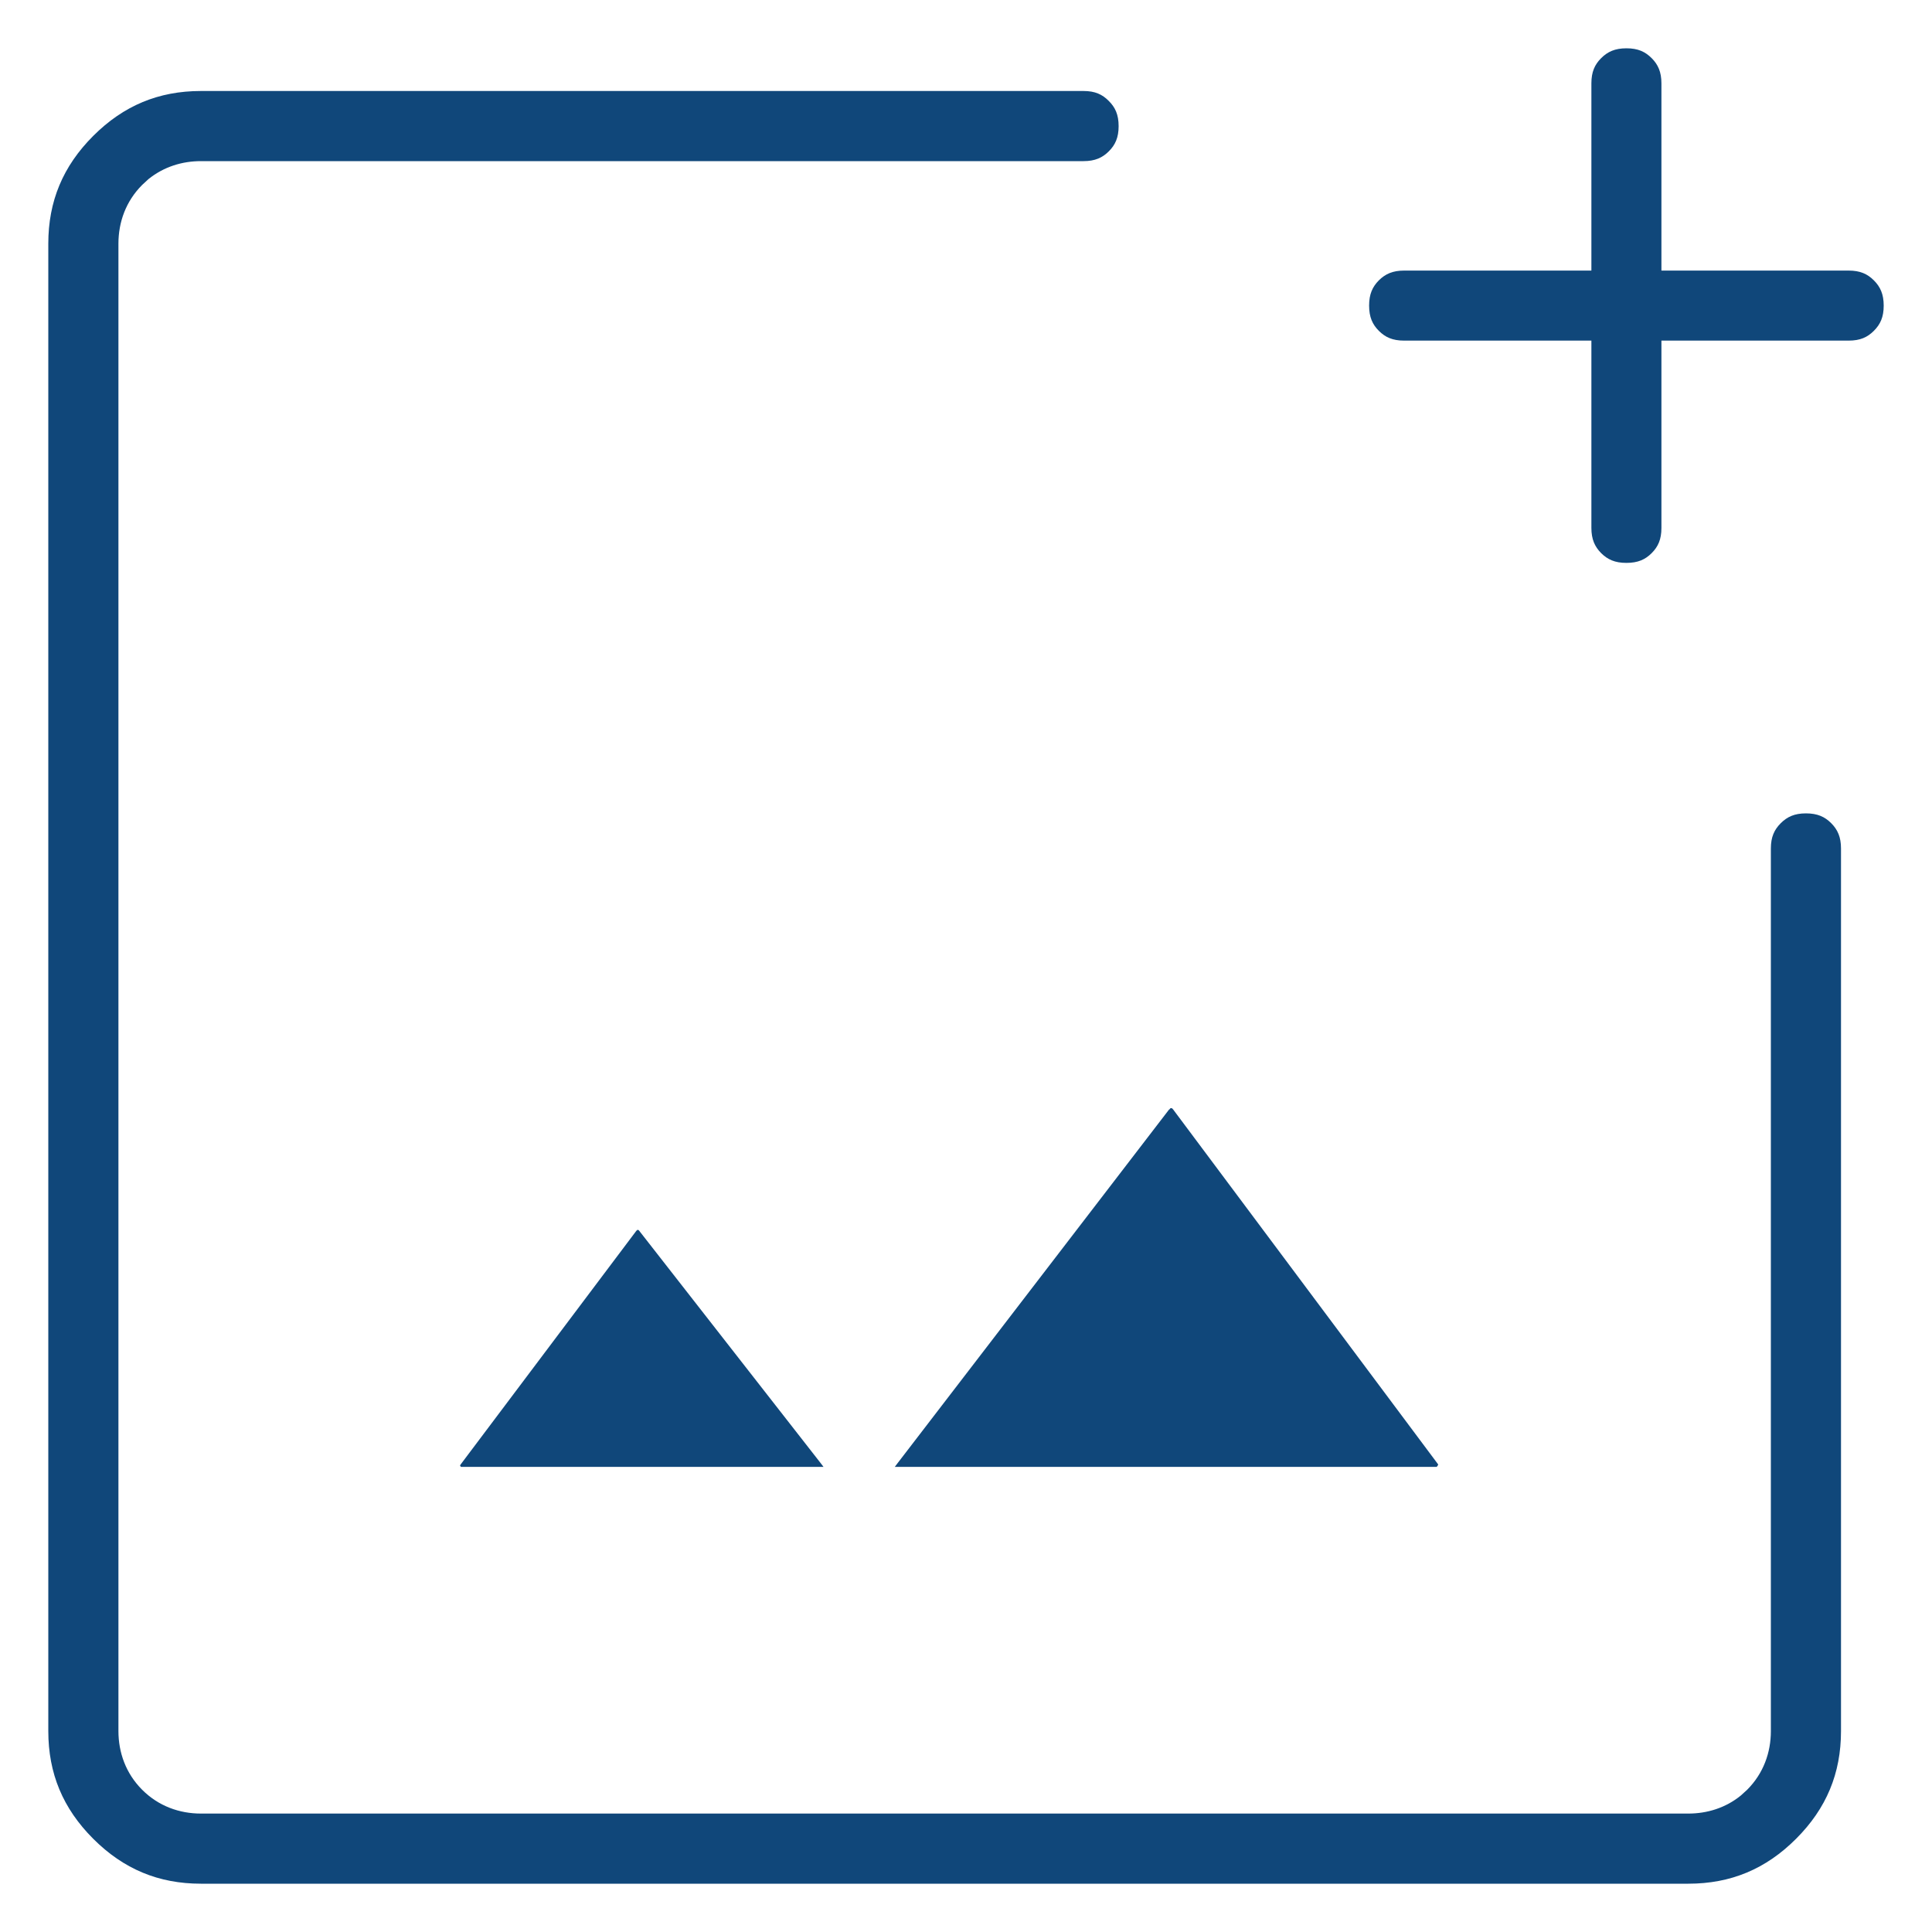
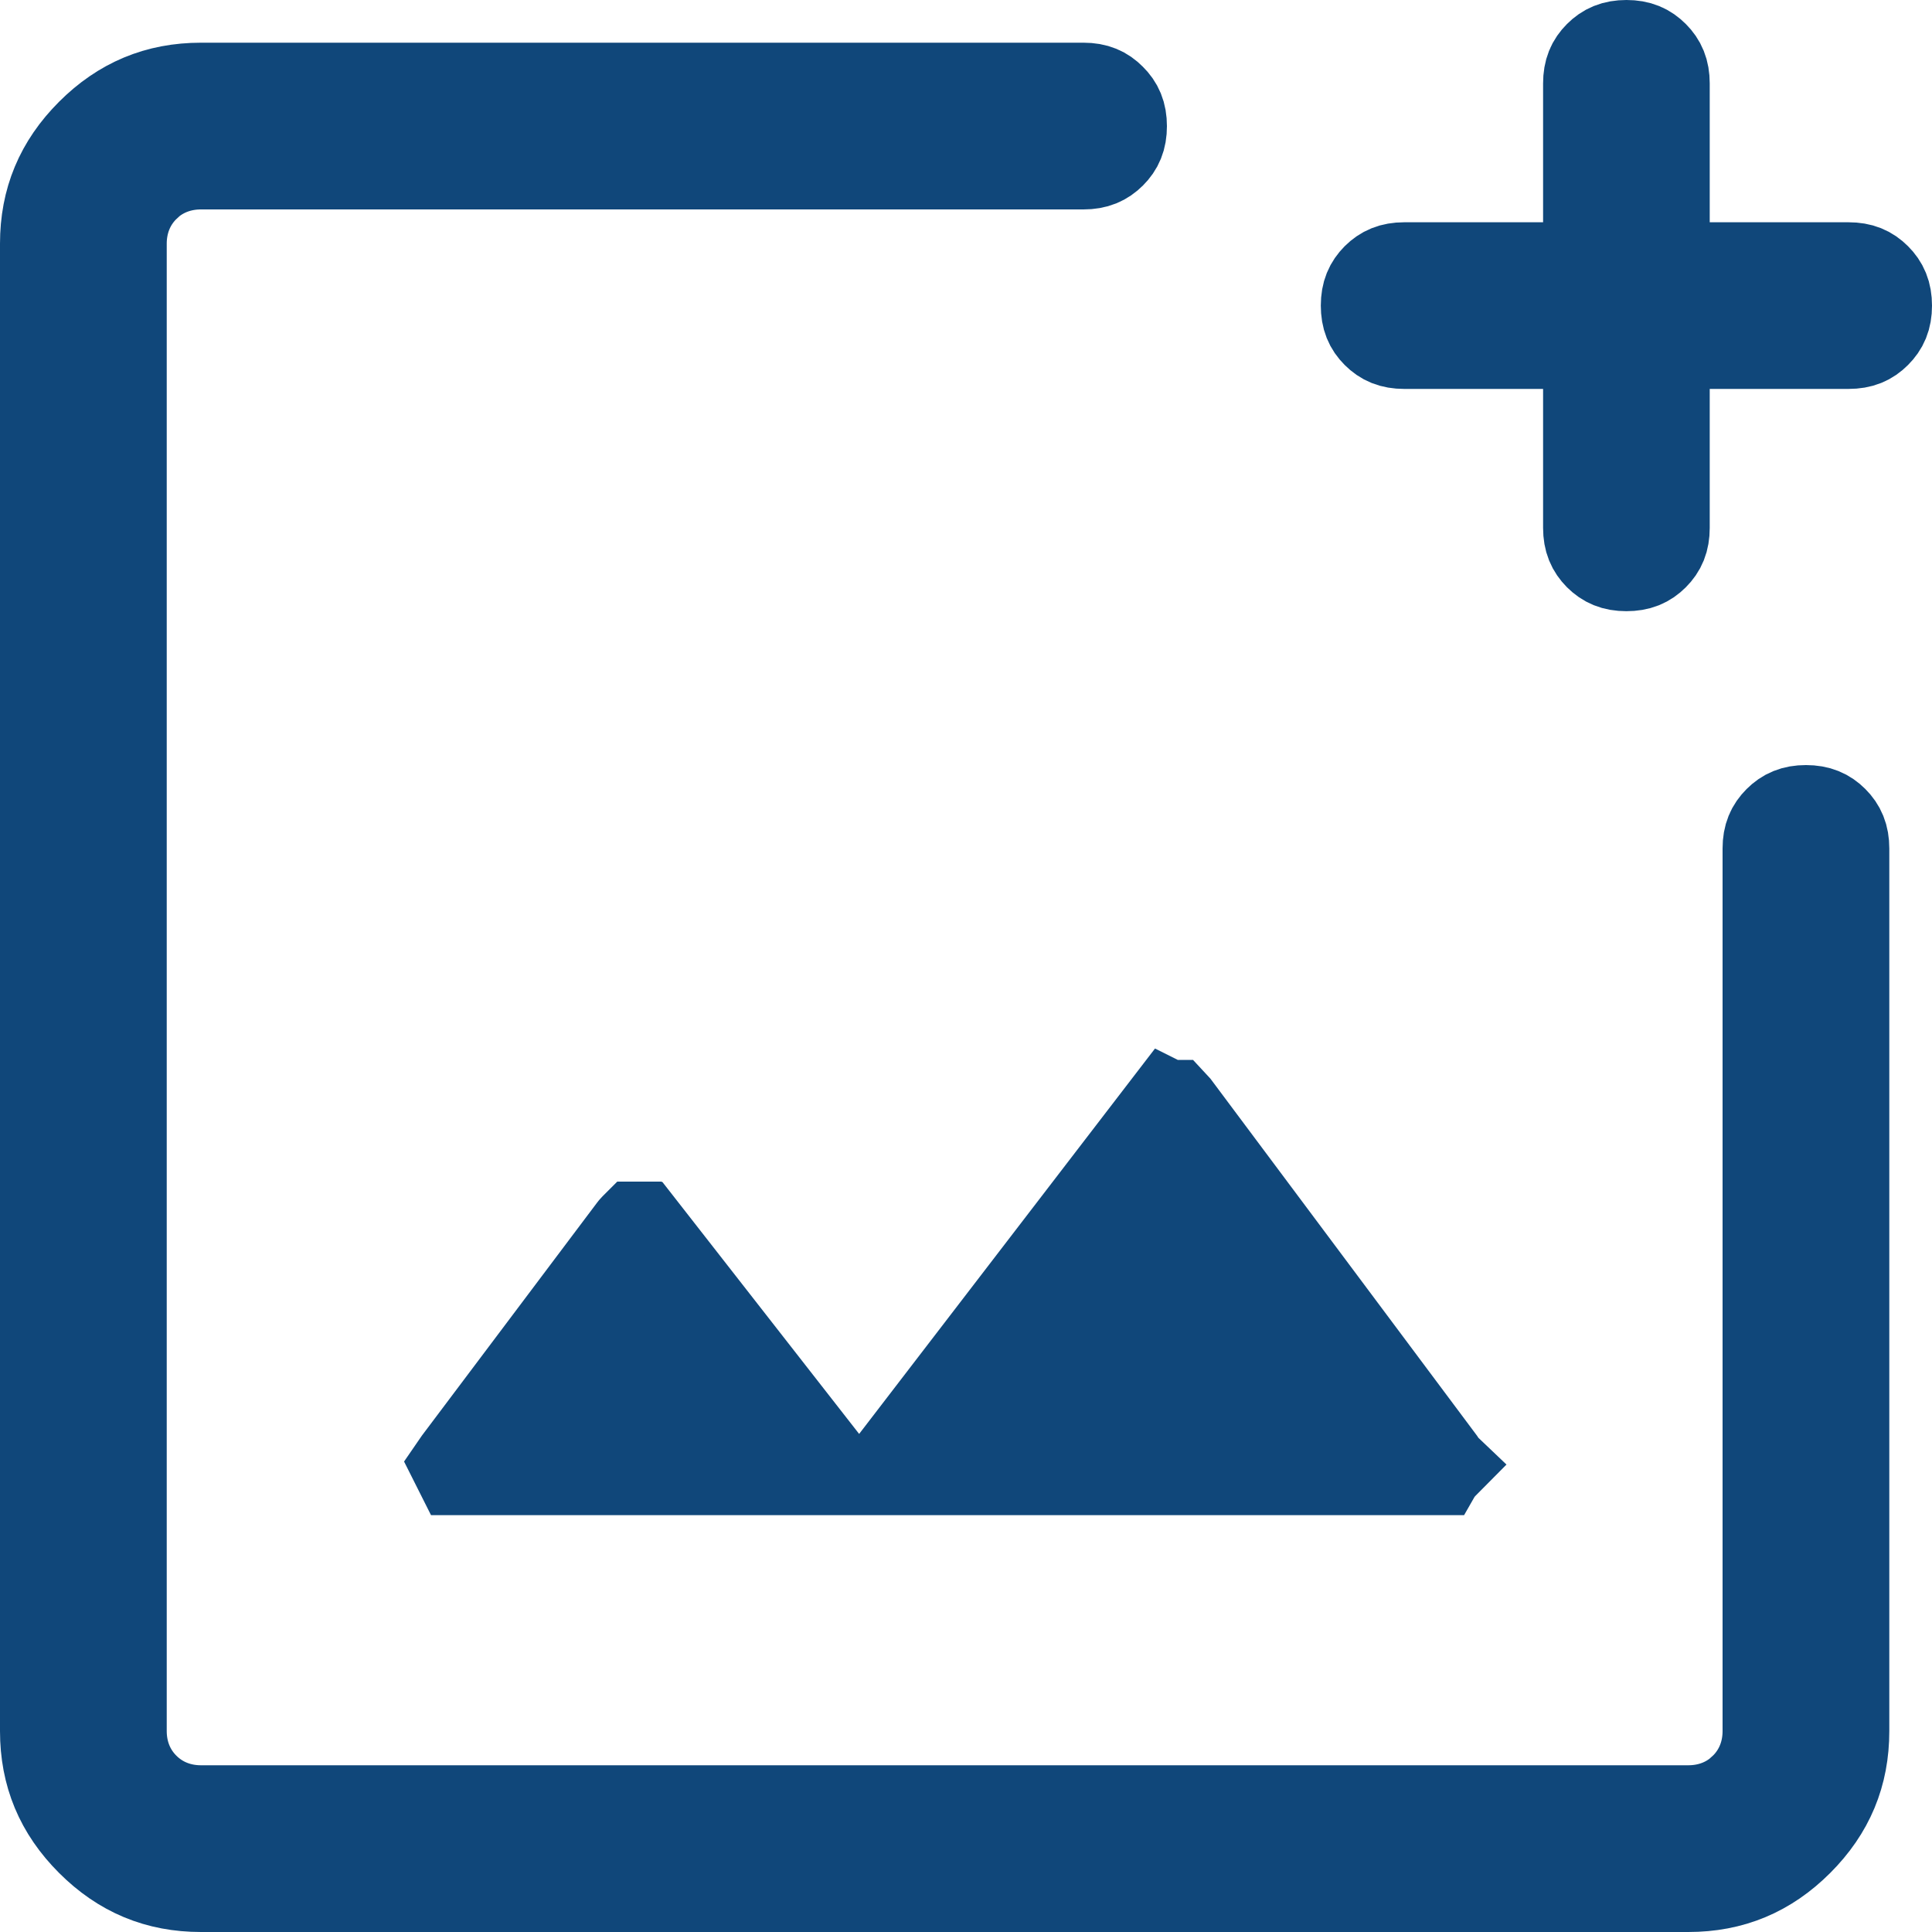
<svg xmlns="http://www.w3.org/2000/svg" width="20" height="20" viewBox="0 0 20 20" fill="none">
-   <path d="M2.08 0.942H11.217C11.335 0.942 11.411 0.977 11.477 1.044C11.545 1.111 11.58 1.187 11.58 1.306C11.58 1.424 11.545 1.5 11.479 1.566C11.412 1.633 11.335 1.668 11.217 1.668H2.08C1.886 1.668 1.696 1.726 1.537 1.854L1.472 1.914C1.302 2.084 1.226 2.301 1.226 2.522V17.92C1.226 18.141 1.302 18.358 1.472 18.528C1.642 18.698 1.859 18.774 2.08 18.774H17.477C17.671 18.774 17.862 18.716 18.02 18.588L18.086 18.528C18.256 18.358 18.332 18.141 18.332 17.92V8.783C18.332 8.665 18.367 8.589 18.434 8.522C18.501 8.455 18.577 8.42 18.695 8.42C18.814 8.42 18.89 8.455 18.956 8.521C19.023 8.588 19.058 8.665 19.058 8.783V17.92C19.058 18.358 18.907 18.721 18.593 19.035C18.279 19.349 17.916 19.5 17.477 19.5H2.08C1.642 19.5 1.279 19.349 0.965 19.035C0.651 18.721 0.5 18.358 0.5 17.92V2.522C0.5 2.084 0.651 1.721 0.965 1.407C1.279 1.093 1.642 0.942 2.08 0.942ZM12.132 11.472L12.145 11.486L14.883 15.153C14.885 15.156 14.886 15.159 14.888 15.161C14.887 15.162 14.887 15.164 14.887 15.165C14.882 15.175 14.876 15.18 14.873 15.185C14.871 15.185 14.869 15.185 14.867 15.185H9.263L9.29 15.149L12.102 11.486L12.104 11.487C12.11 11.479 12.114 11.474 12.117 11.472H12.132ZM6.609 12.732L6.613 12.737H6.614L8.5 15.152L8.525 15.185H4.778C4.776 15.185 4.773 15.185 4.771 15.185C4.769 15.181 4.765 15.176 4.762 15.17L4.773 15.154L6.583 12.747C6.589 12.739 6.594 12.735 6.597 12.732H6.609ZM16.837 0.5C16.956 0.5 17.031 0.535 17.098 0.602C17.164 0.668 17.199 0.745 17.199 0.863V2.801H19.137C19.255 2.801 19.331 2.835 19.398 2.902C19.465 2.969 19.5 3.045 19.5 3.164C19.5 3.283 19.465 3.358 19.398 3.425C19.331 3.492 19.256 3.526 19.137 3.526H17.199V5.465C17.199 5.583 17.165 5.659 17.098 5.726C17.031 5.793 16.955 5.827 16.836 5.827C16.717 5.827 16.642 5.792 16.575 5.726C16.509 5.659 16.474 5.583 16.474 5.465V3.526H14.535C14.417 3.526 14.341 3.492 14.274 3.425C14.207 3.358 14.173 3.282 14.173 3.163C14.173 3.044 14.208 2.969 14.274 2.902C14.341 2.836 14.417 2.801 14.535 2.801H16.474V0.863C16.474 0.745 16.508 0.669 16.575 0.602C16.642 0.535 16.718 0.5 16.837 0.5Z" fill="#10477A" />
+   <path d="M2.08 0.942H11.217C11.335 0.942 11.411 0.977 11.477 1.044C11.545 1.111 11.58 1.187 11.58 1.306C11.58 1.424 11.545 1.5 11.479 1.566C11.412 1.633 11.335 1.668 11.217 1.668H2.08C1.886 1.668 1.696 1.726 1.537 1.854L1.472 1.914C1.302 2.084 1.226 2.301 1.226 2.522V17.92C1.226 18.141 1.302 18.358 1.472 18.528C1.642 18.698 1.859 18.774 2.08 18.774H17.477C17.671 18.774 17.862 18.716 18.02 18.588L18.086 18.528C18.256 18.358 18.332 18.141 18.332 17.92V8.783C18.332 8.665 18.367 8.589 18.434 8.522C18.501 8.455 18.577 8.42 18.695 8.42C18.814 8.42 18.89 8.455 18.956 8.521C19.023 8.588 19.058 8.665 19.058 8.783V17.92C19.058 18.358 18.907 18.721 18.593 19.035C18.279 19.349 17.916 19.5 17.477 19.5H2.08C1.642 19.5 1.279 19.349 0.965 19.035C0.651 18.721 0.5 18.358 0.5 17.92V2.522C0.5 2.084 0.651 1.721 0.965 1.407C1.279 1.093 1.642 0.942 2.08 0.942ZM12.132 11.472L12.145 11.486L14.883 15.153C14.885 15.156 14.886 15.159 14.888 15.161C14.887 15.162 14.887 15.164 14.887 15.165C14.882 15.175 14.876 15.18 14.873 15.185C14.871 15.185 14.869 15.185 14.867 15.185H9.263L9.29 15.149L12.102 11.486L12.104 11.487C12.11 11.479 12.114 11.474 12.117 11.472H12.132ZM6.609 12.732L6.613 12.737H6.614L8.5 15.152L8.525 15.185H4.778C4.776 15.185 4.773 15.185 4.771 15.185C4.769 15.181 4.765 15.176 4.762 15.17L4.773 15.154L6.583 12.747C6.589 12.739 6.594 12.735 6.597 12.732H6.609ZM16.837 0.5C16.956 0.5 17.031 0.535 17.098 0.602C17.164 0.668 17.199 0.745 17.199 0.863V2.801H19.137C19.255 2.801 19.331 2.835 19.398 2.902C19.465 2.969 19.5 3.045 19.5 3.164C19.5 3.283 19.465 3.358 19.398 3.425C19.331 3.492 19.256 3.526 19.137 3.526H17.199V5.465C17.199 5.583 17.165 5.659 17.098 5.726C17.031 5.793 16.955 5.827 16.836 5.827C16.717 5.827 16.642 5.792 16.575 5.726C16.509 5.659 16.474 5.583 16.474 5.465V3.526H14.535C14.417 3.526 14.341 3.492 14.274 3.425C14.207 3.358 14.173 3.282 14.173 3.163C14.173 3.044 14.208 2.969 14.274 2.902C14.341 2.836 14.417 2.801 14.535 2.801H16.474V0.863C16.474 0.745 16.508 0.669 16.575 0.602C16.642 0.535 16.718 0.5 16.837 0.5Z" fill="#10477A" stroke="#10477A" />
</svg>
